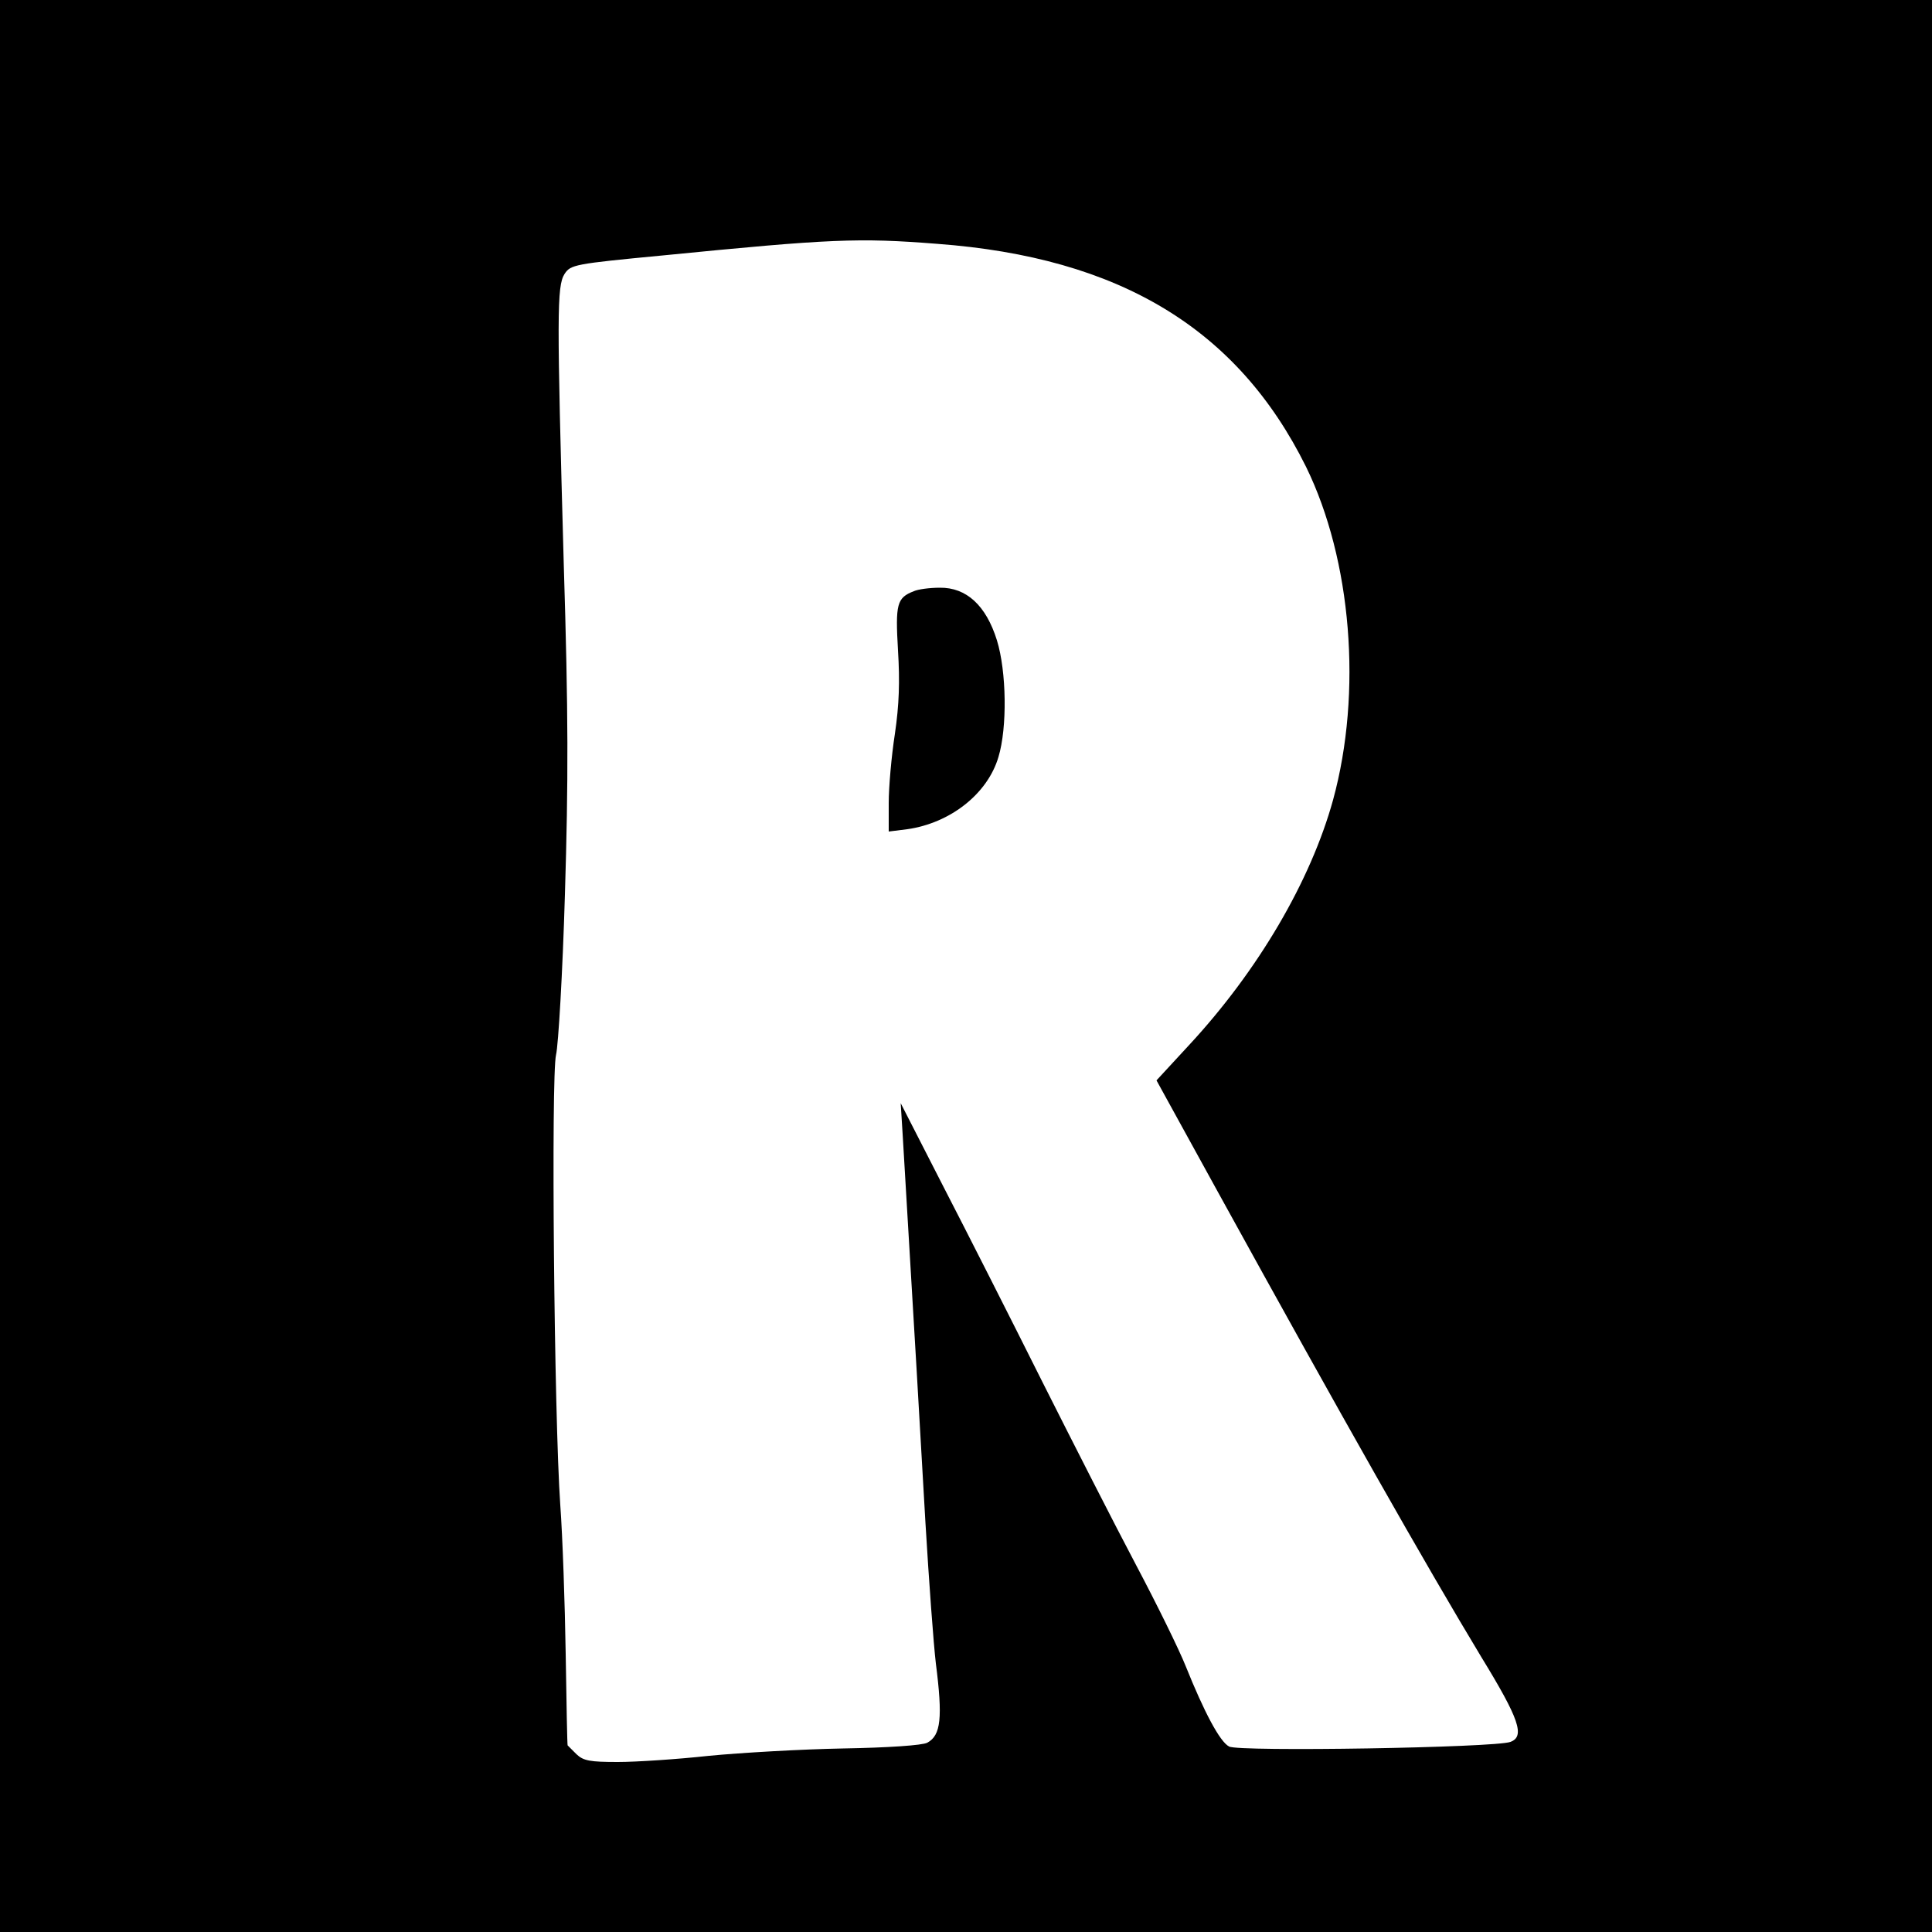
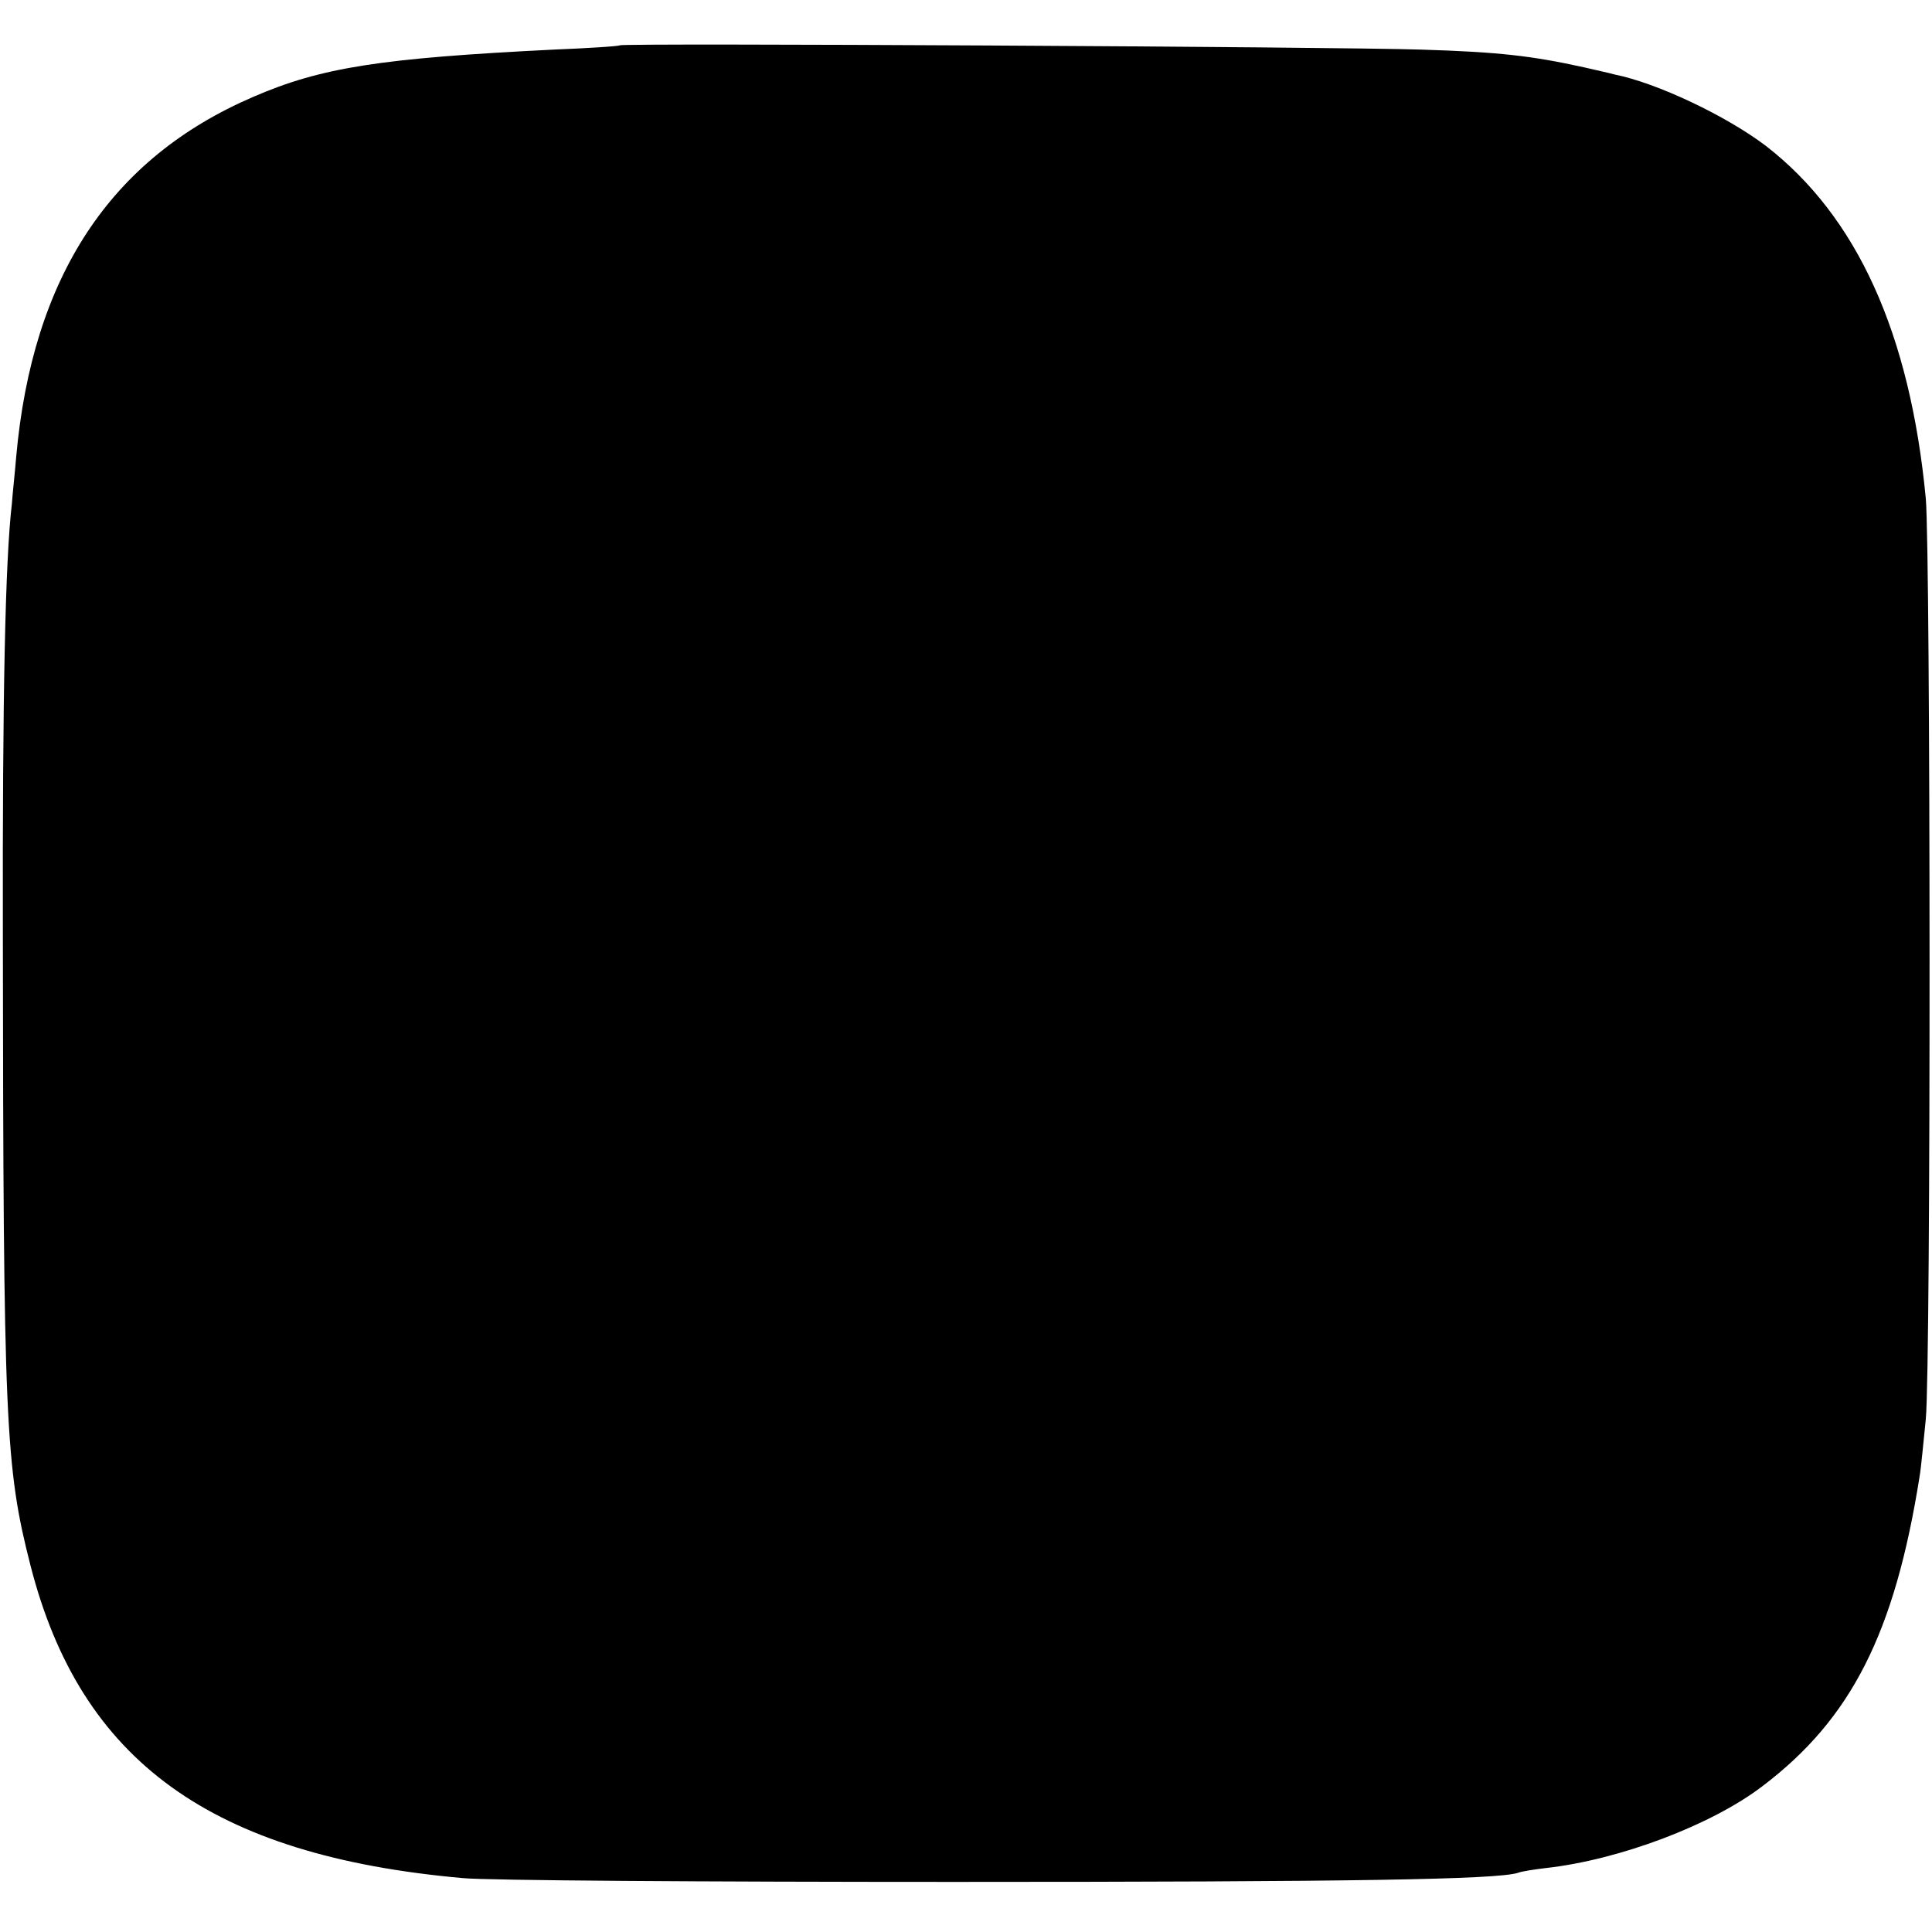
- <svg xmlns="http://www.w3.org/2000/svg" version="1.0" width="500pt" height="500pt" viewBox="0 0 500 500" preserveAspectRatio="xMidYMid meet">
-   <g transform="translate(0,500) scale(0.1,-0.1)" fill="#000000" stroke="none">
-     <path d="M0 2500 l0 -2500 2500 0 2500 0 0 2500 0 2500 -2500 0 -2500 0 0 -2500z m2425 1869 c473 -35 778 -220 955 -577 118 -241 146 -584 70 -862 -58 -210 -194 -442 -373 -635 l-84 -91 159 -289 c325 -590 536 -962 682 -1204 98 -160 113 -205 75 -219 -39 -15 -704 -26 -728 -12 -24 12 -65 90 -112 207 -17 43 -75 161 -129 263 -54 102 -163 316 -243 475 -80 160 -195 387 -256 505 l-110 215 5 -80 c32 -538 46 -773 59 -1005 9 -151 21 -315 27 -365 18 -141 13 -186 -22 -205 -12 -7 -103 -13 -218 -15 -108 -2 -264 -11 -347 -19 -82 -9 -189 -16 -236 -16 -72 0 -89 3 -107 20 -12 12 -22 22 -23 23 -1 1 -3 108 -5 237 -2 129 -8 303 -14 385 -16 229 -24 1110 -11 1165 6 25 17 212 23 415 9 296 9 466 -3 855 -18 649 -18 719 2 751 16 24 24 26 255 48 434 43 506 46 709 30z" />
-     <path d="M2365 3470 c-44 -17 -48 -33 -41 -153 5 -81 3 -141 -8 -216 -9 -58 -16 -138 -16 -179 l0 -74 48 6 c112 16 208 92 236 187 23 76 21 221 -4 302 -28 90 -79 137 -148 136 -26 0 -56 -4 -67 -9z" />
+ <svg xmlns="http://www.w3.org/2000/svg" version="1.0" width="405pt" height="405pt" viewBox="0 0 405 405" preserveAspectRatio="xMidYMid meet">
+   <g transform="translate(0,405) scale(0.1,-0.1)" fill="#000000" stroke="none">
+     <path d="M1299 3955 c-2 -2 -65 -6 -139 -9 -361 -18 -486 -37 -629 -99 -300 -129 -463 -377 -497 -754 -3 -37 -8 -81 -9 -98 -14 -119 -20 -401 -19 -905 1 -1025 5 -1115 58 -1322 105 -410 379 -608 906 -655 47 -5 510 -8 1030 -8 837 0 1137 5 1182 19 7 3 33 7 58 10 154 17 348 90 455 172 186 141 277 321 329 649 3 17 8 71 13 120 11 119 10 1815 0 1930 -33 346 -144 591 -335 739 -83 63 -228 132 -318 150 -10 3 -39 9 -64 15 -109 24 -178 32 -340 37 -183 6 -1676 14 -1681 9z" />
  </g>
</svg>
